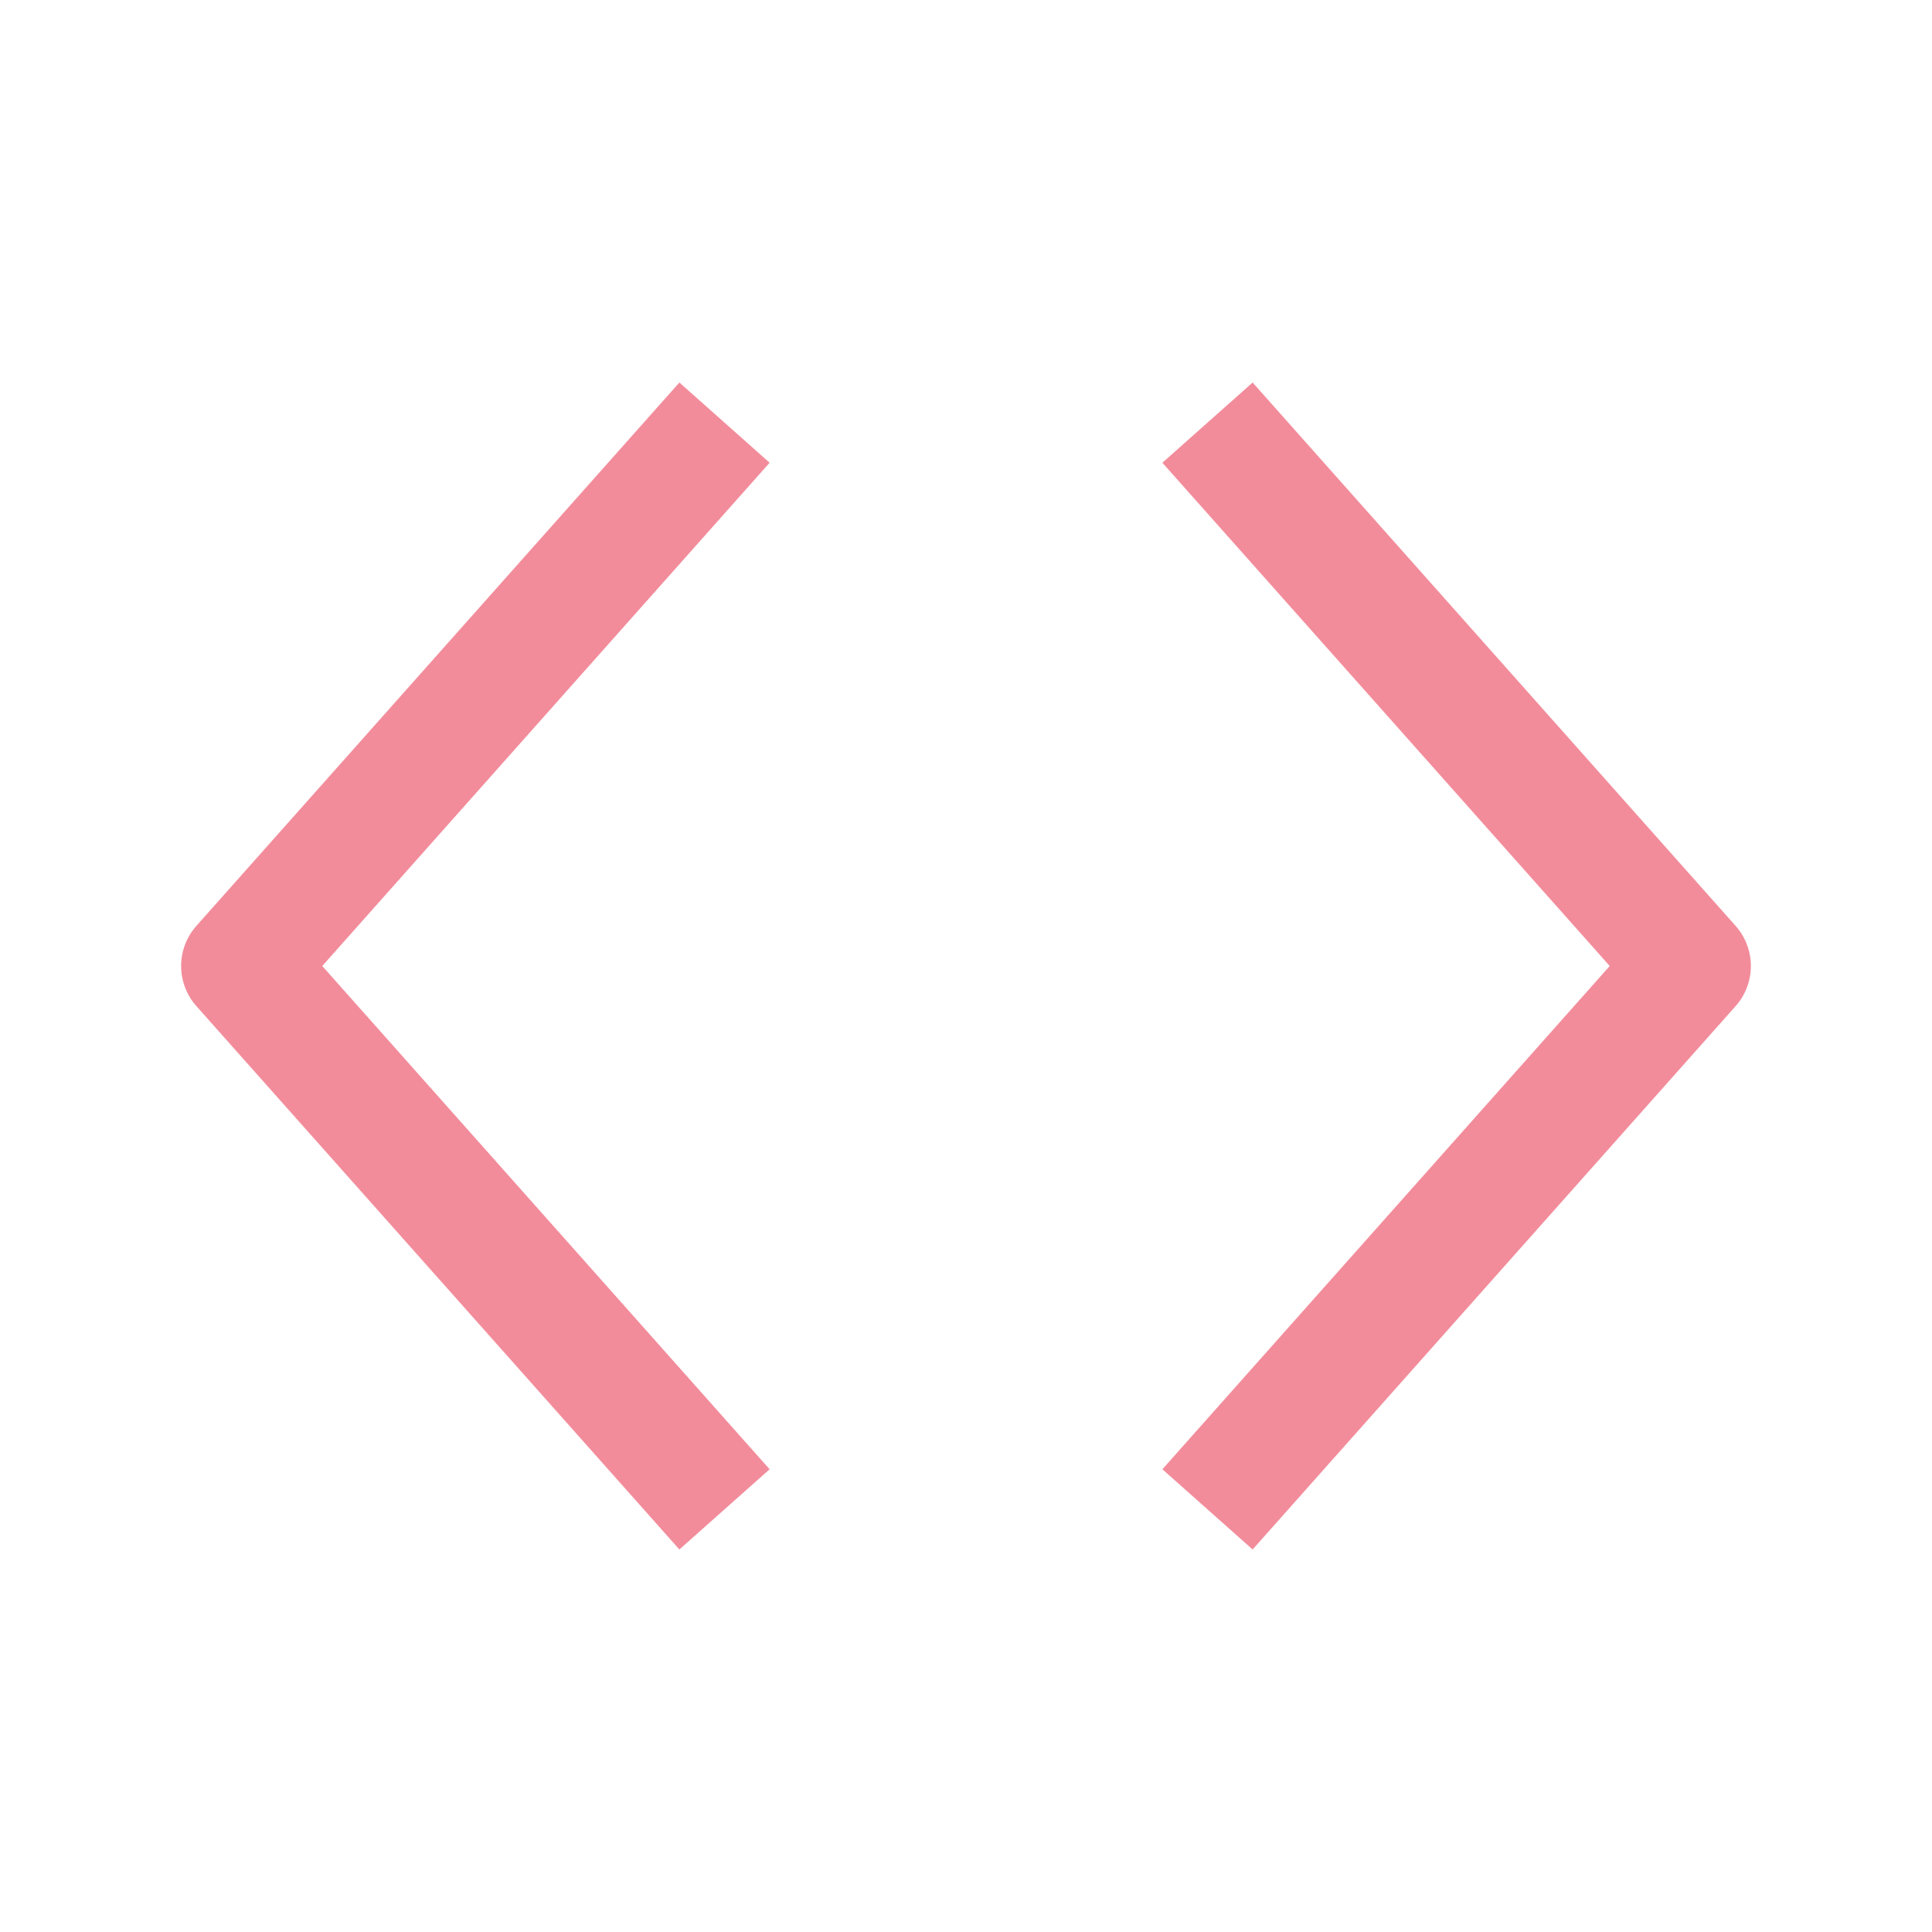
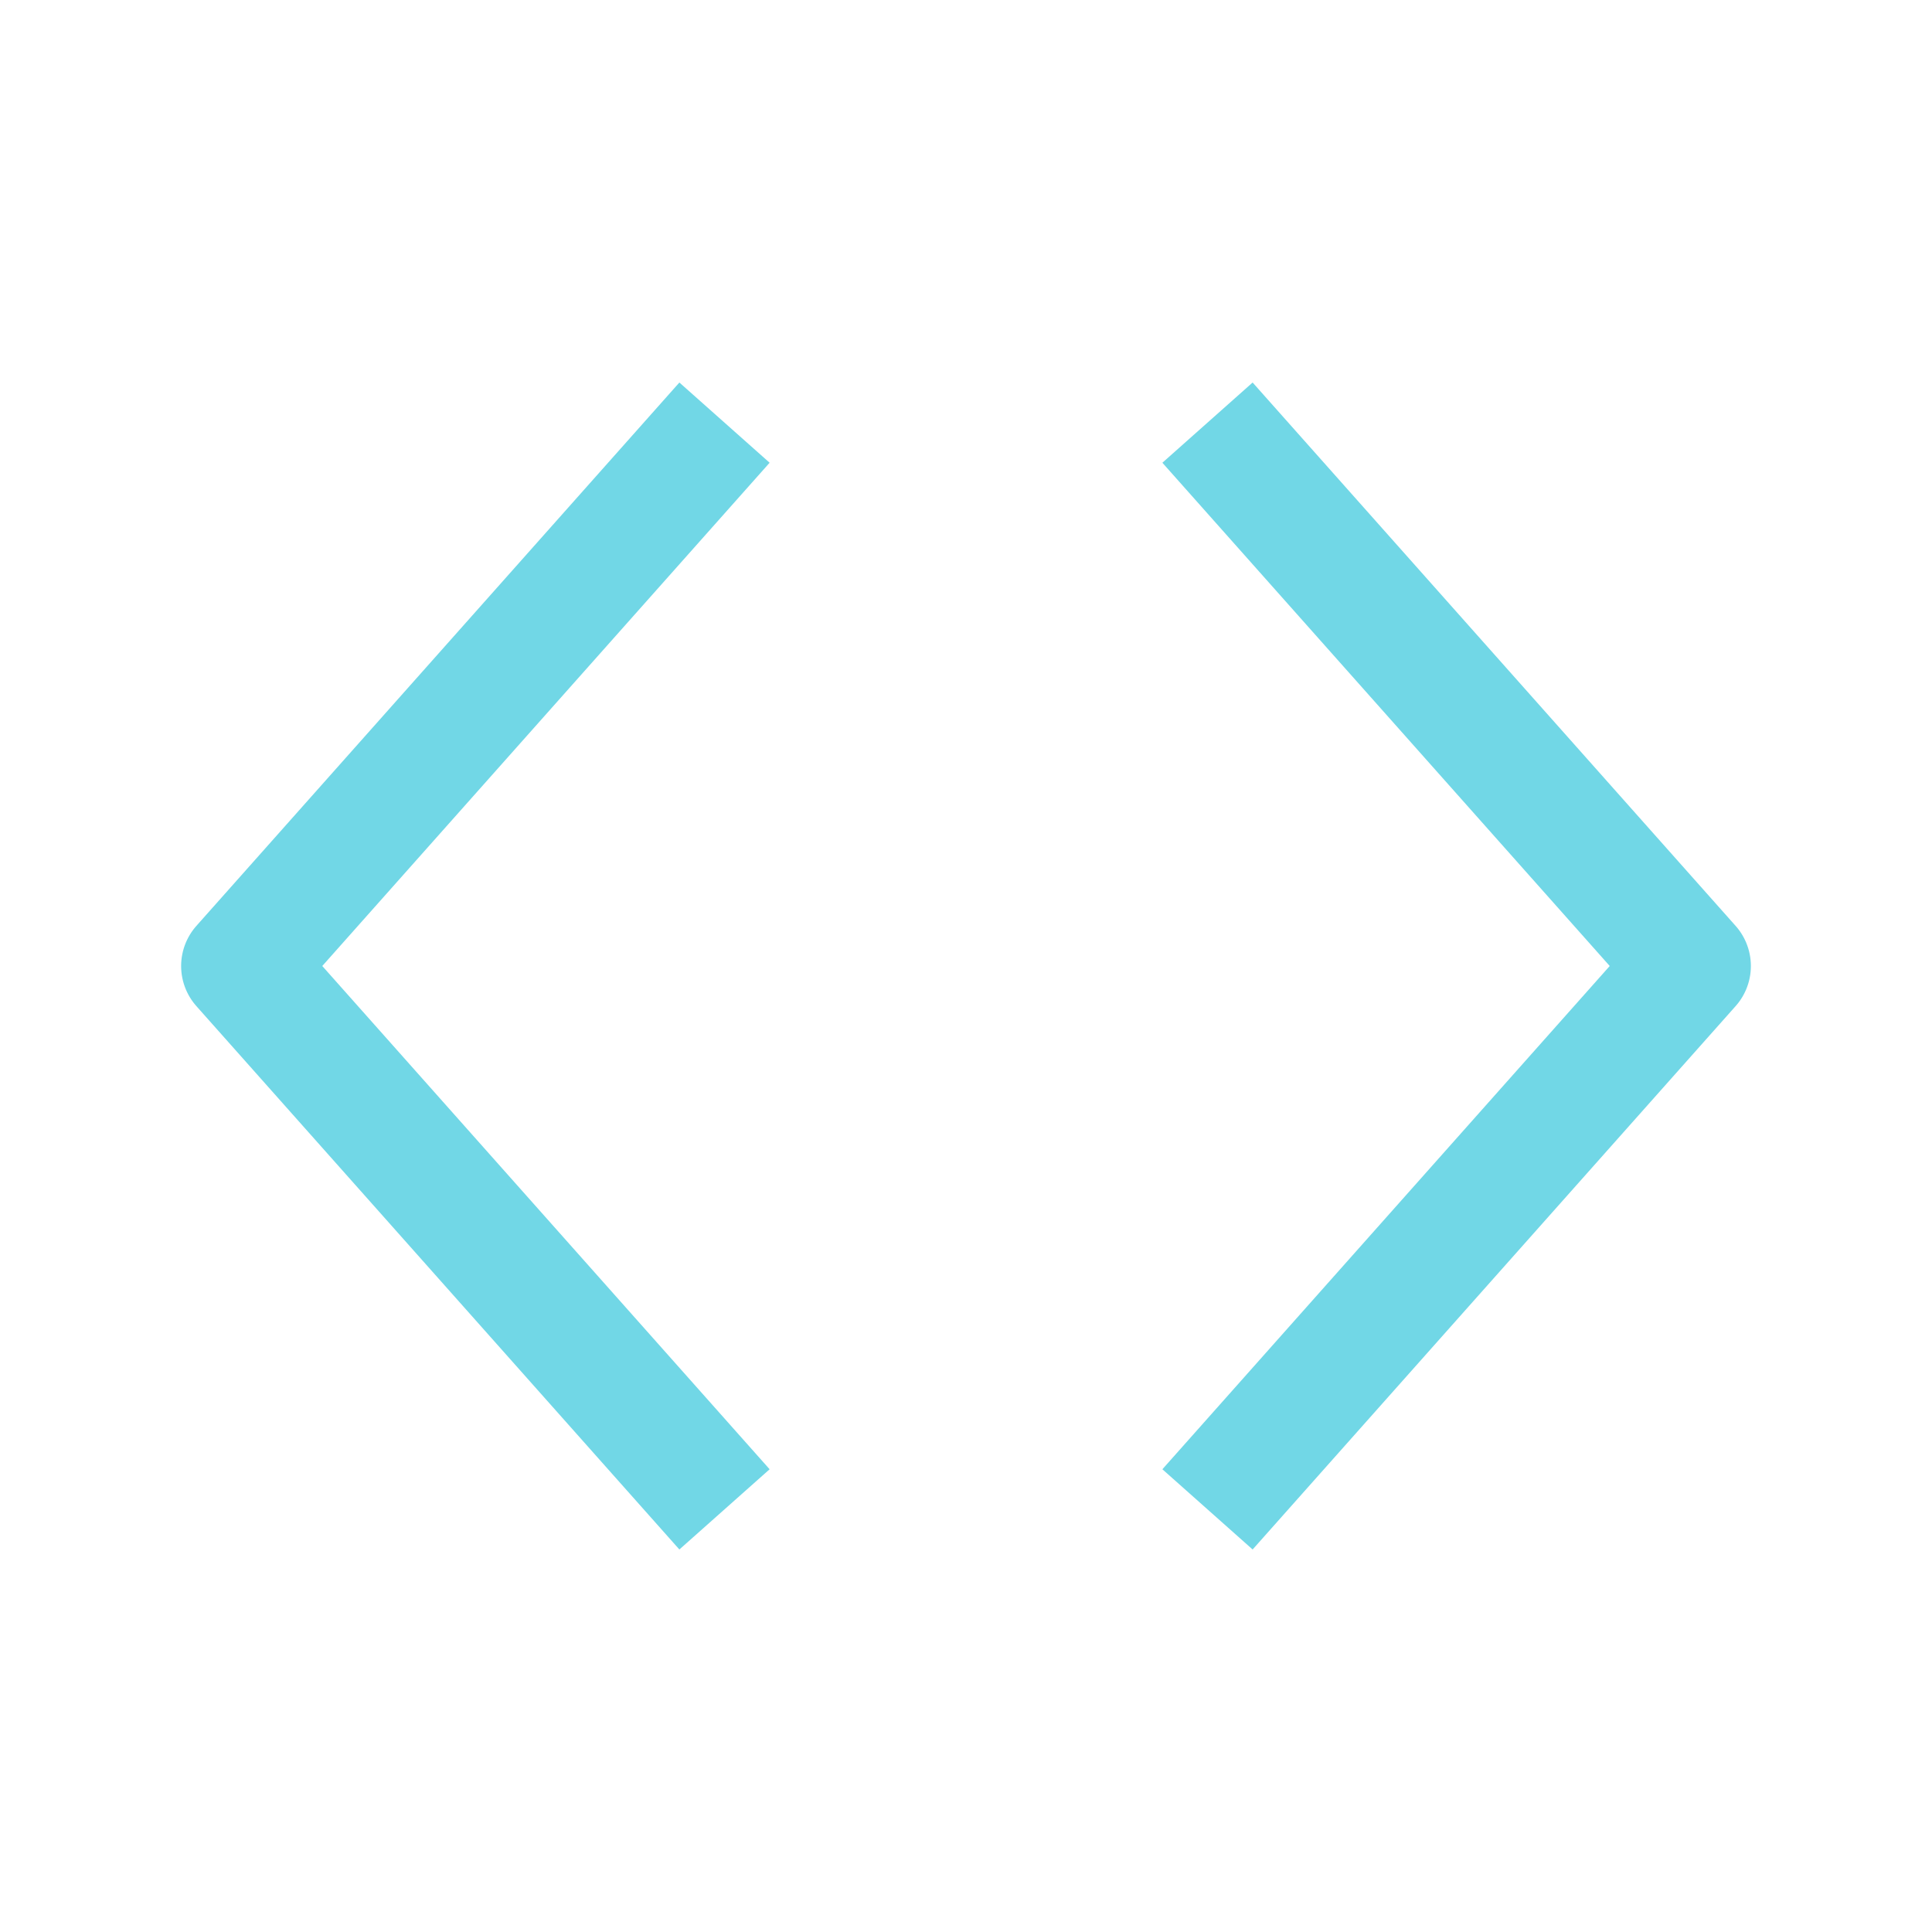
<svg xmlns="http://www.w3.org/2000/svg" width="32" height="32" viewBox="0 0 32 32">
-   <path d="M12 7l-8 9 8 9m8-18 8 9-8 9" fill="none" stroke="#f28c9b" stroke-width="2" stroke-linejoin="round" />
+   <path d="M12 7l-8 9 8 9m8-18 8 9-8 9" fill="none" stroke="#71d7e6" stroke-width="2" stroke-linejoin="round" />
</svg>
